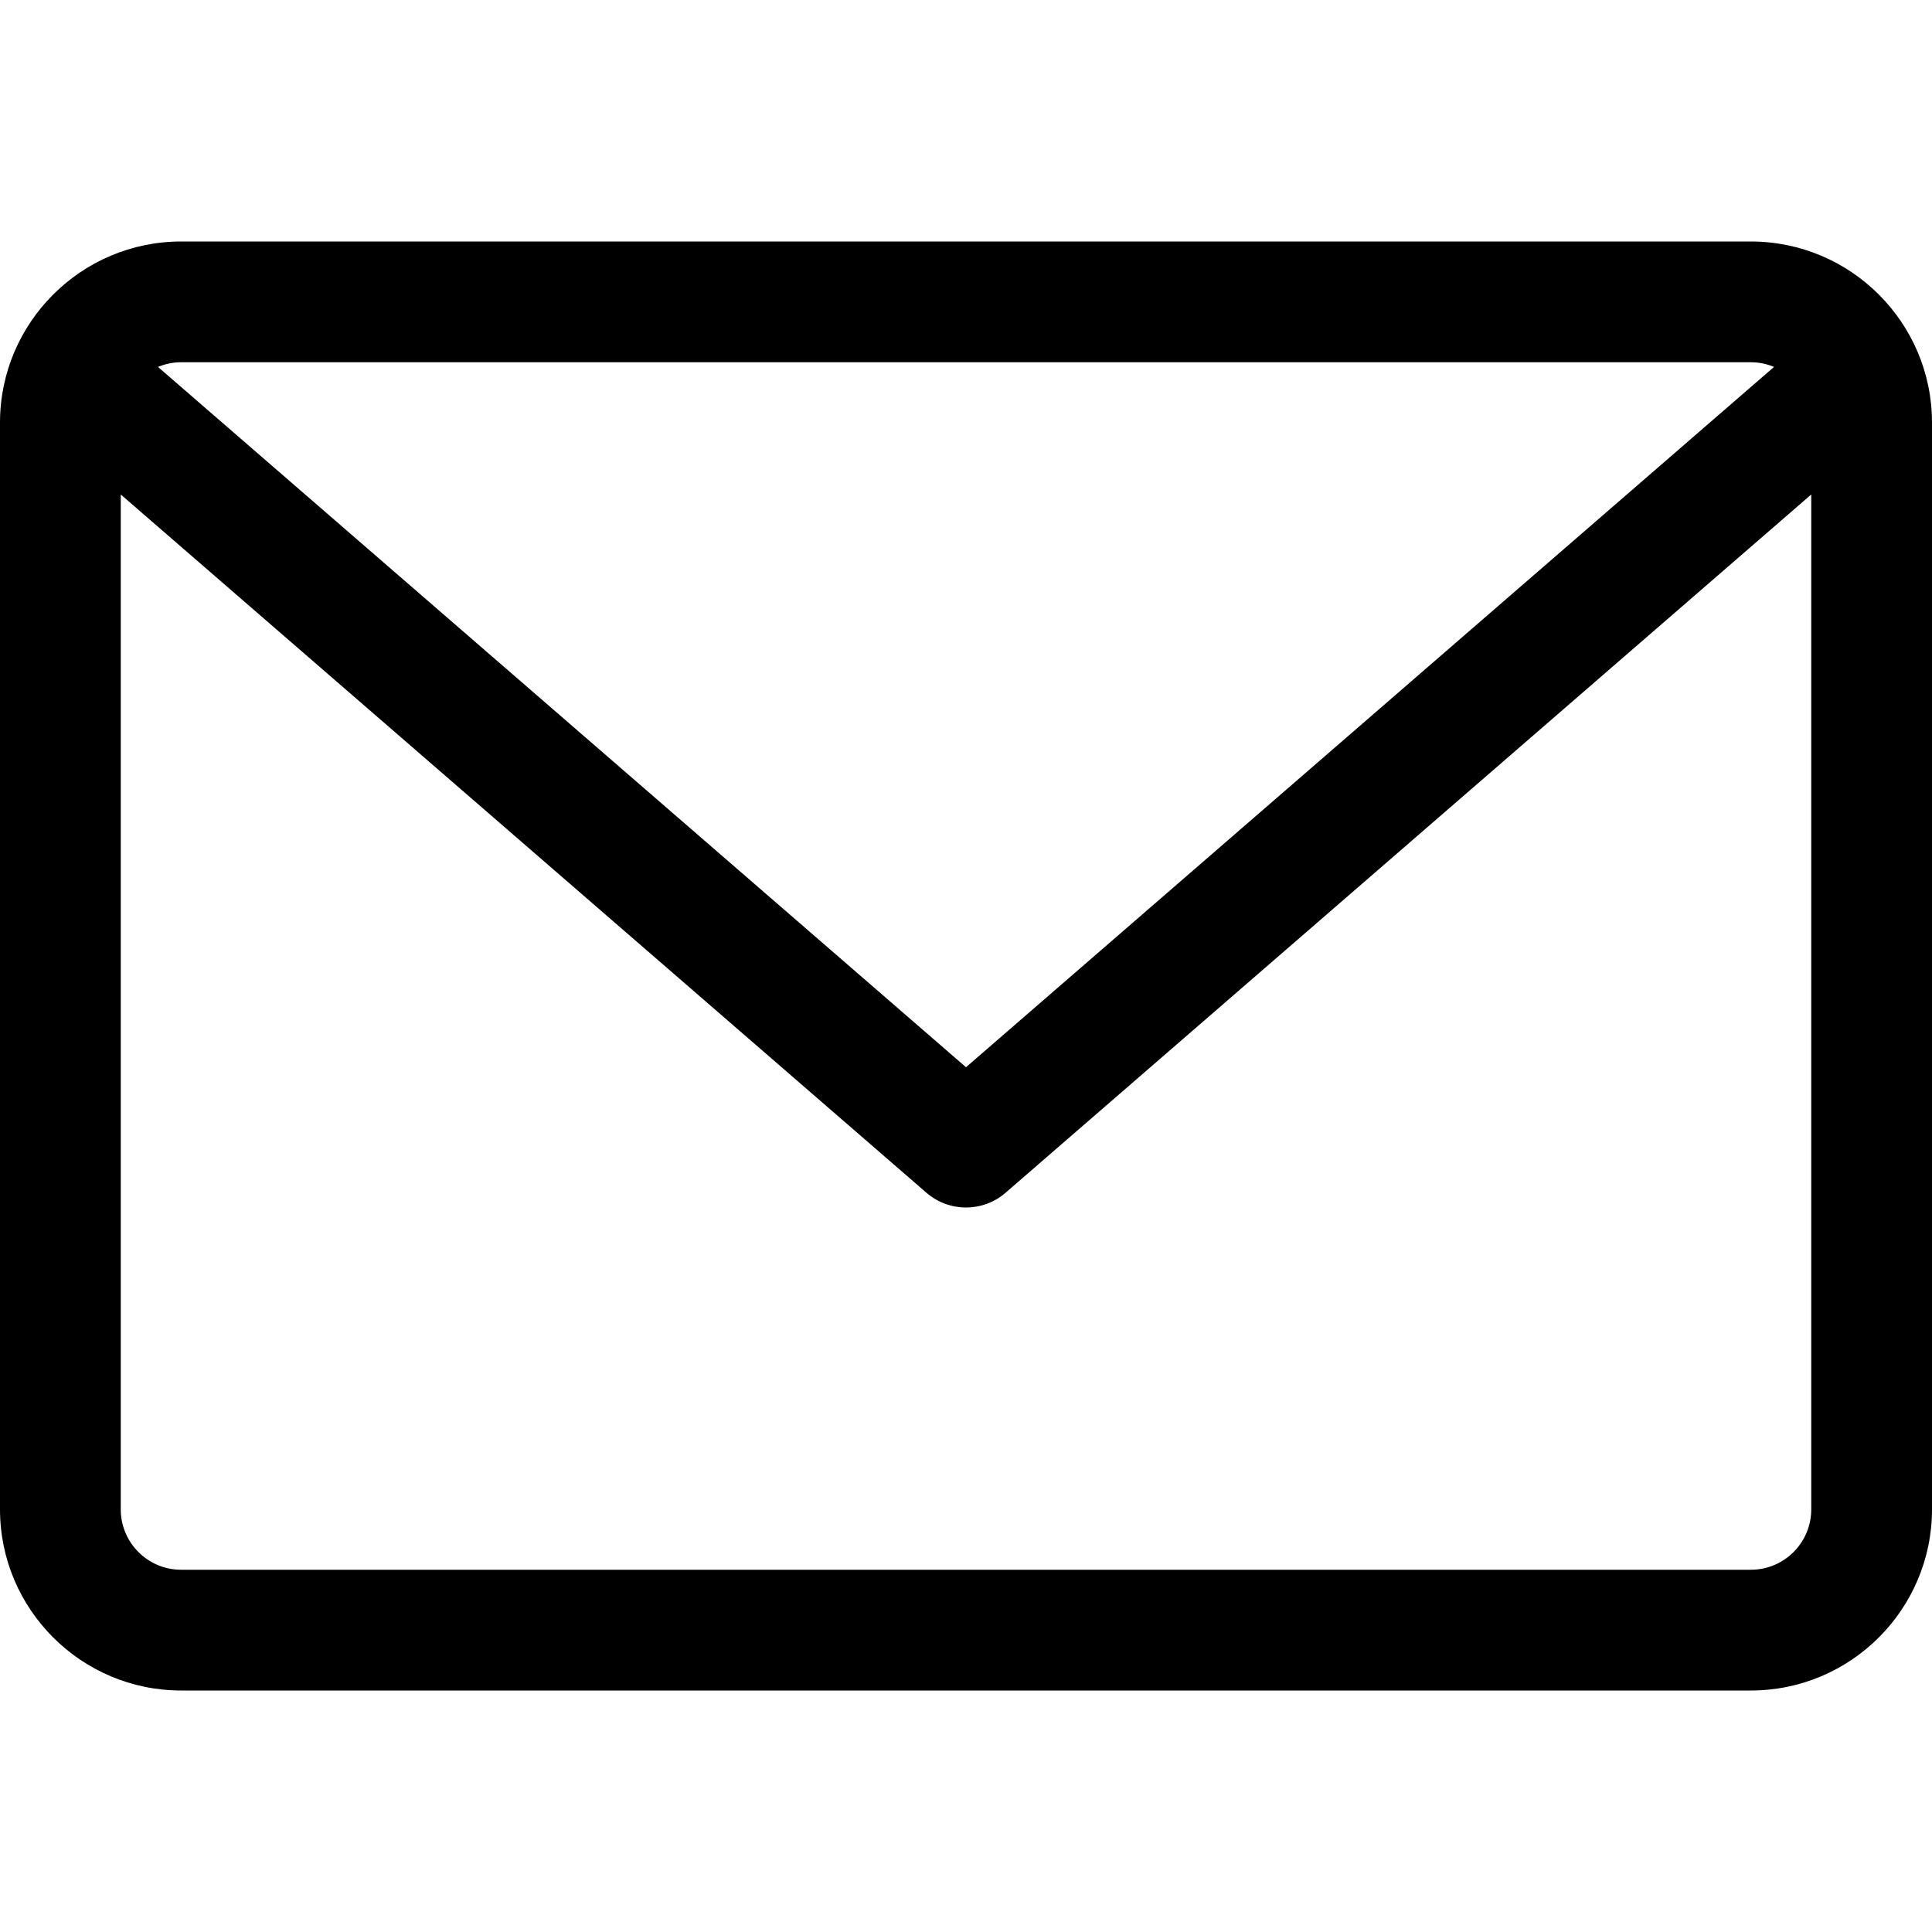
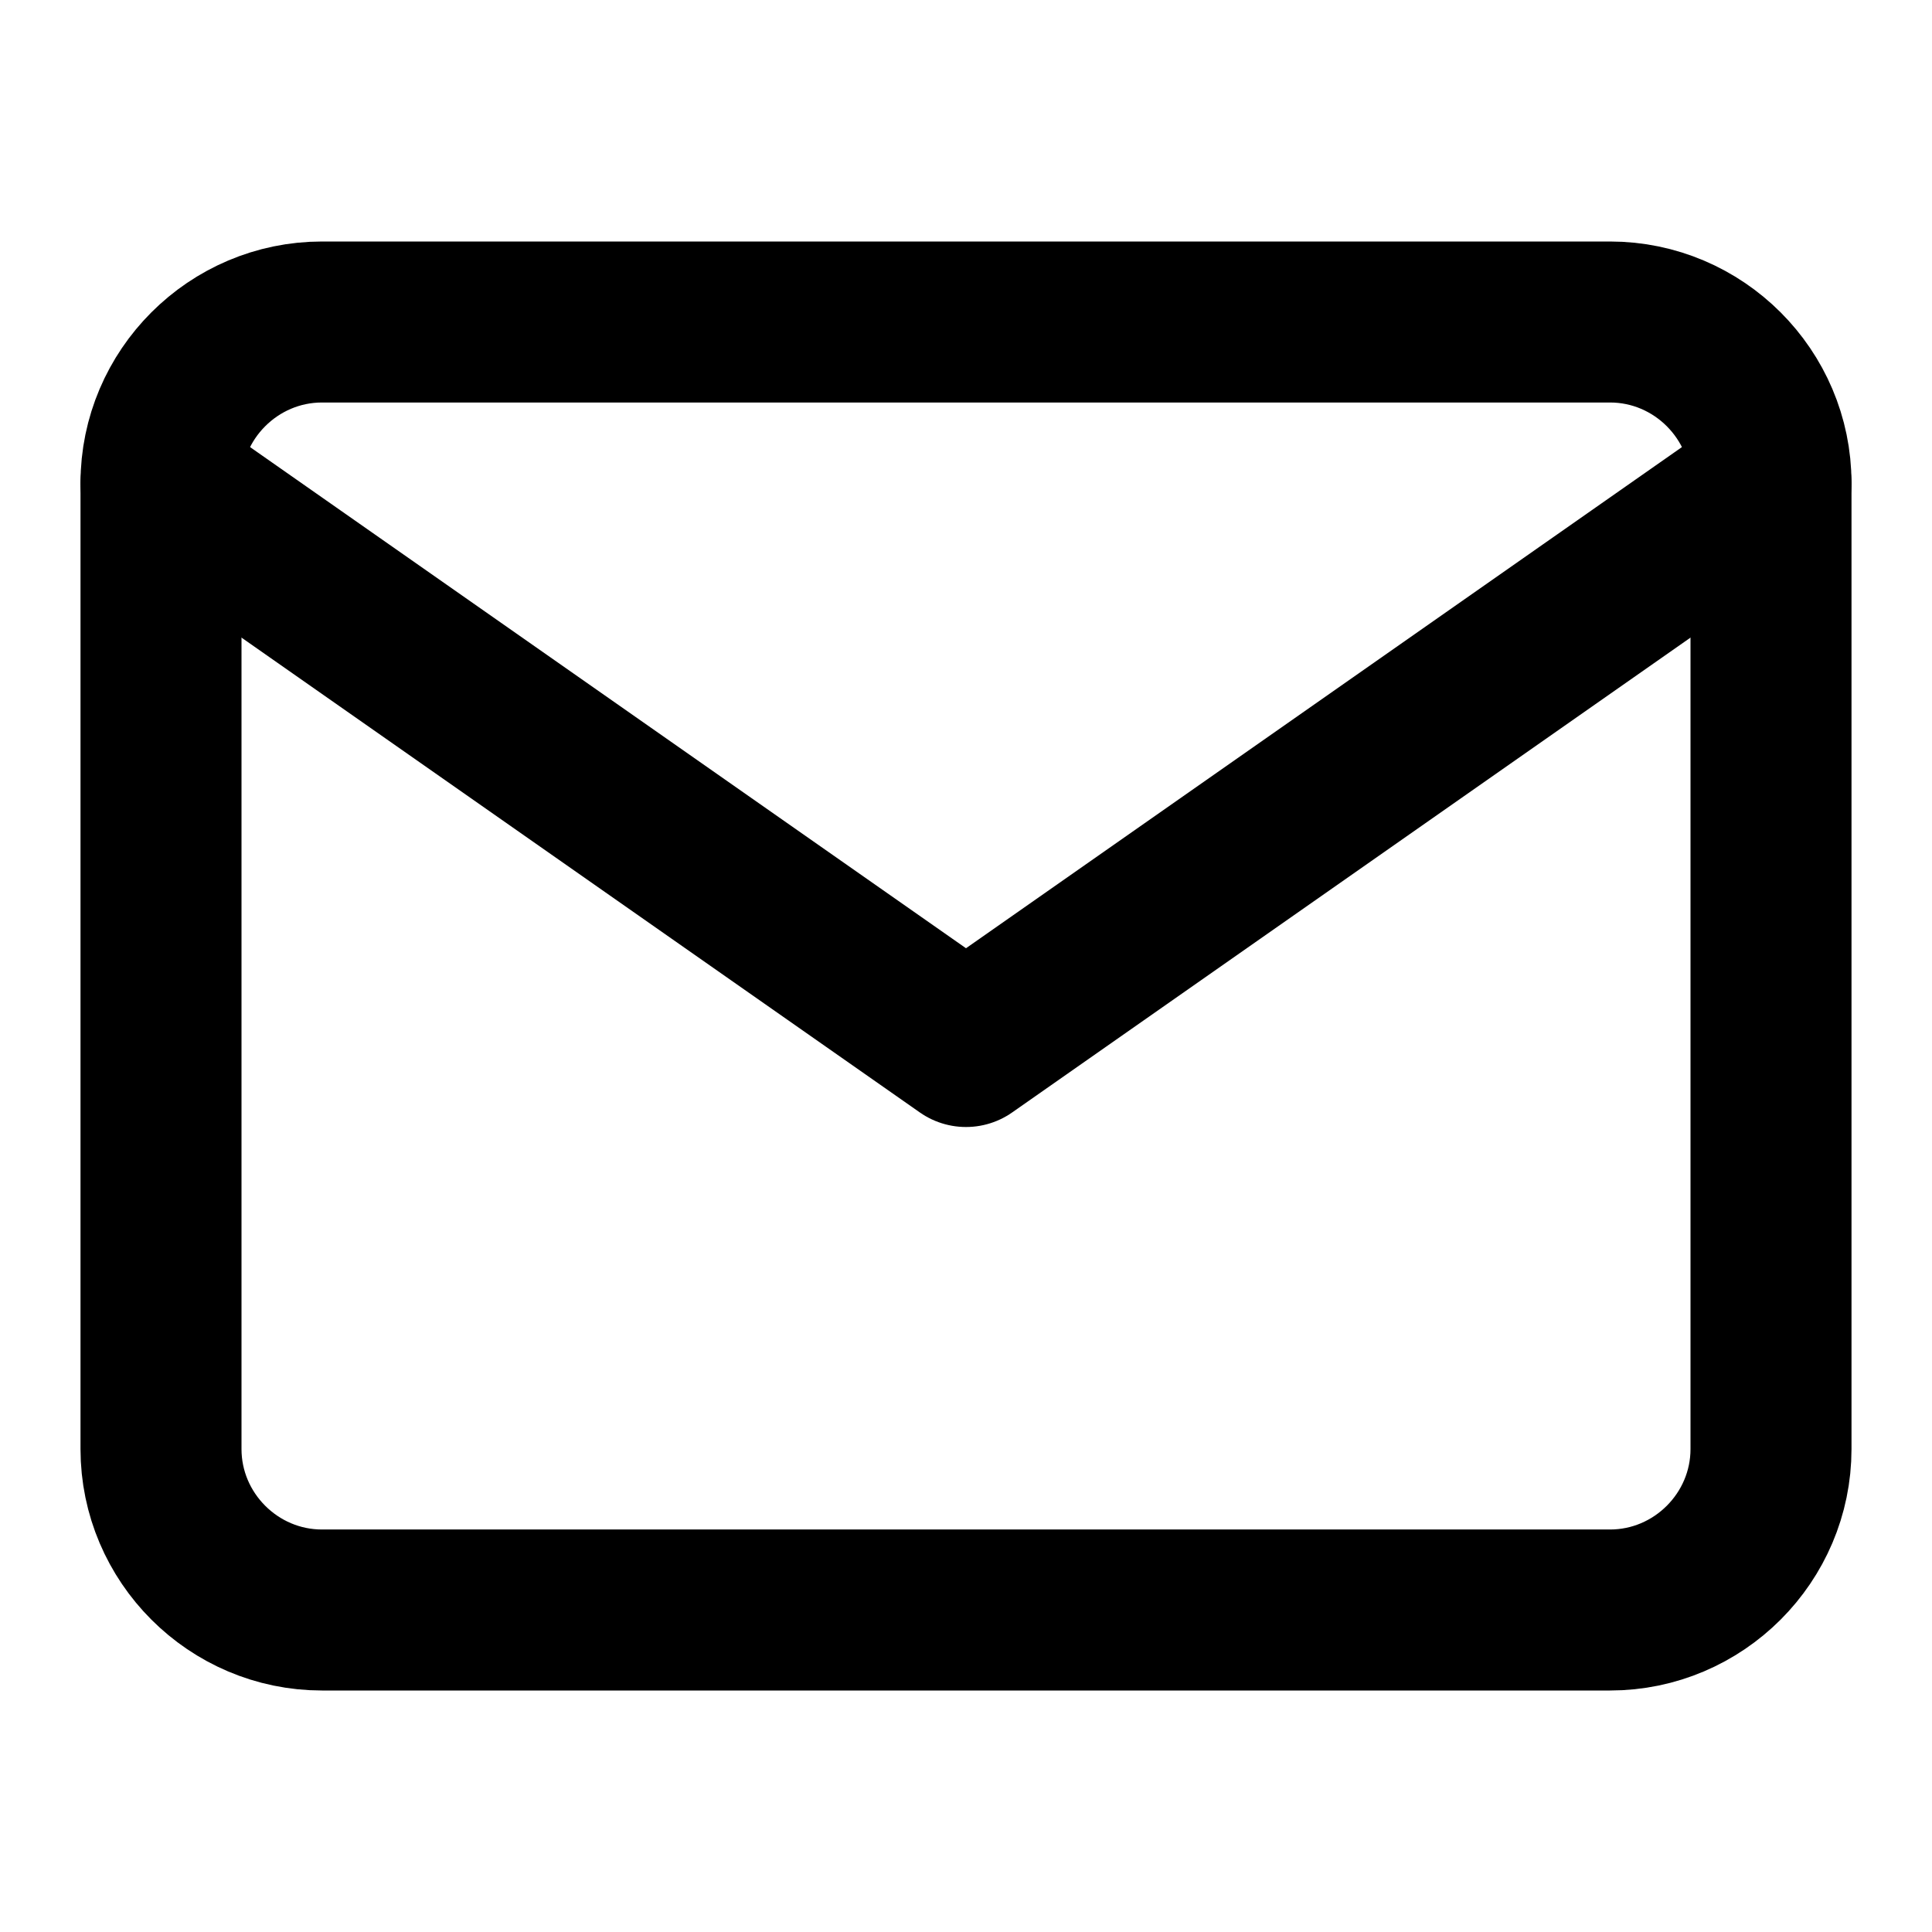
- <svg xmlns="http://www.w3.org/2000/svg" id="Capa_1" enable-background="new 0 0 479.058 479.058" height="512" viewBox="0 0 479.058 479.058" width="512">
-   <path d="m434.146 59.882h-389.234c-24.766 0-44.912 20.146-44.912 44.912v269.47c0 24.766 20.146 44.912 44.912 44.912h389.234c24.766 0 44.912-20.146 44.912-44.912v-269.47c0-24.766-20.146-44.912-44.912-44.912zm0 29.941c2.034 0 3.969.422 5.738 1.159l-200.355 173.649-200.356-173.649c1.769-.736 3.704-1.159 5.738-1.159zm0 299.411h-389.234c-8.26 0-14.971-6.71-14.971-14.971v-251.648l199.778 173.141c2.822 2.441 6.316 3.655 9.81 3.655s6.988-1.213 9.81-3.655l199.778-173.141v251.649c-.001 8.26-6.711 14.97-14.971 14.97z" />
+ <svg xmlns="http://www.w3.org/2000/svg" width="24" height="24" viewBox="0 0 24 24" fill="none" stroke="currentColor" stroke-width="2" stroke-linecap="round" stroke-linejoin="round" class="feather feather-mail">
+   <path d="M4 4h16c1.1 0 2 .9 2 2v12c0 1.1-.9 2-2 2H4c-1.1 0-2-.9-2-2V6c0-1.1.9-2 2-2z" />
+   <polyline points="22,6 12,13 2,6" />
</svg>
